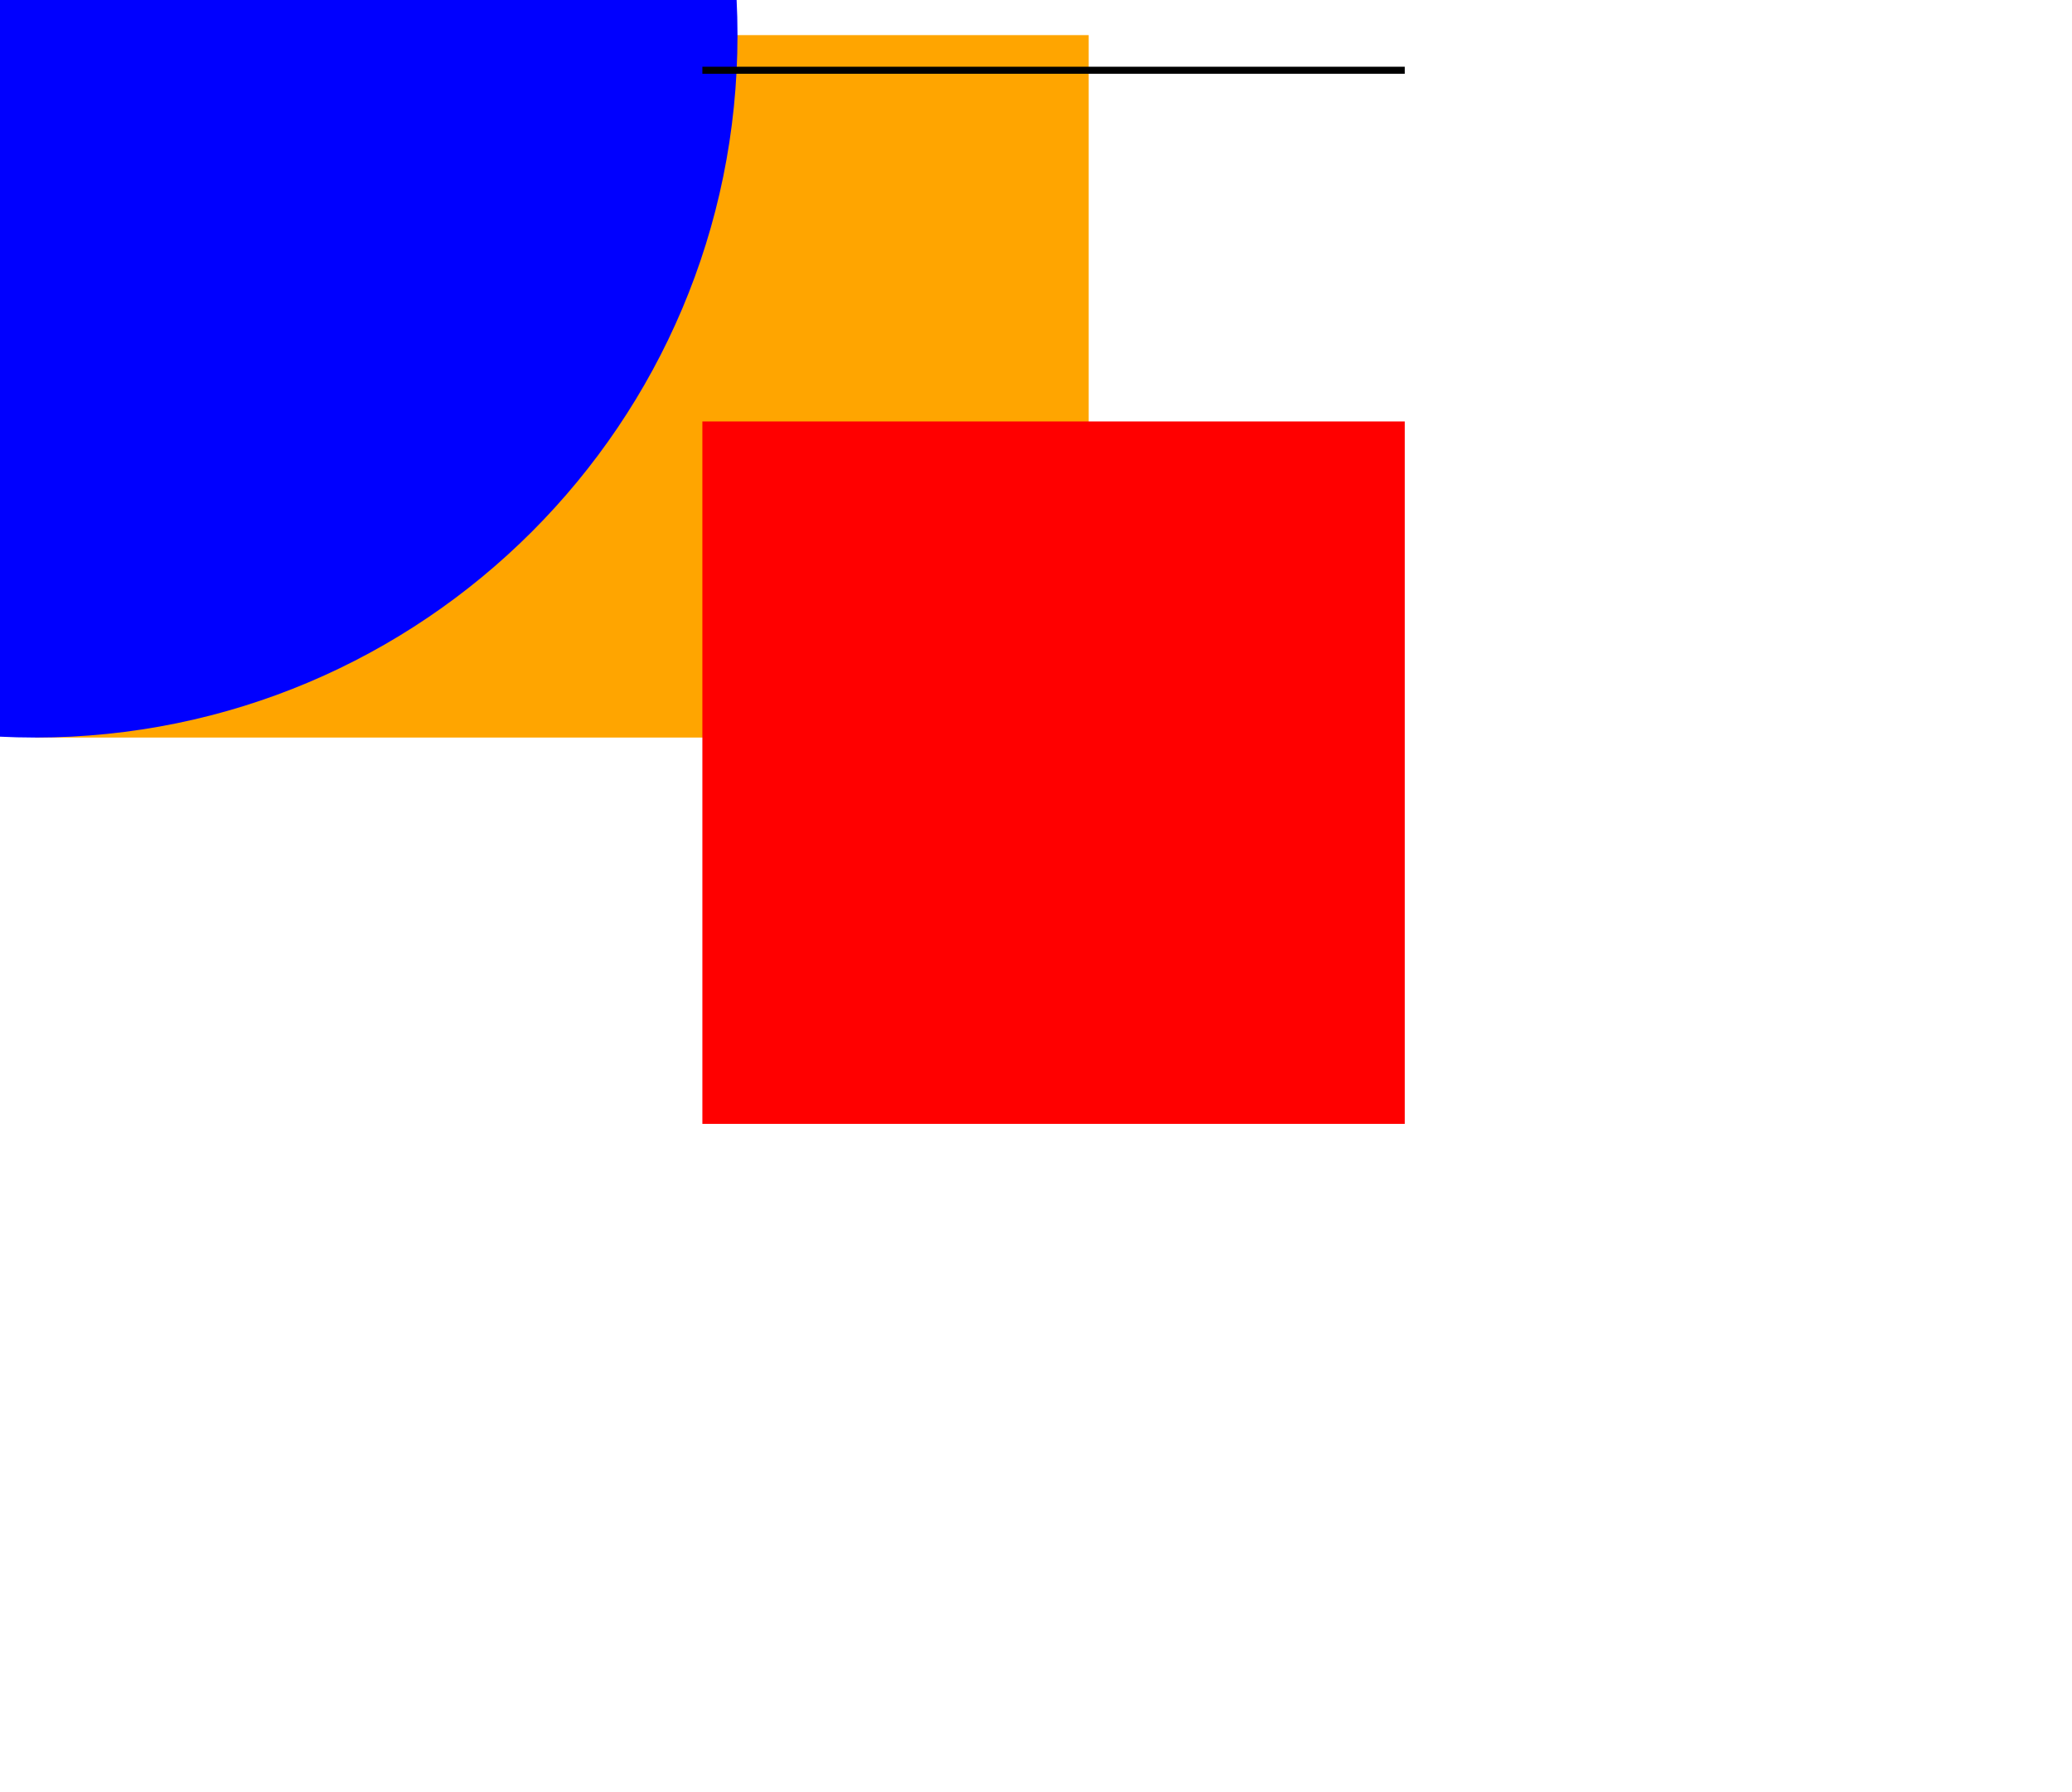
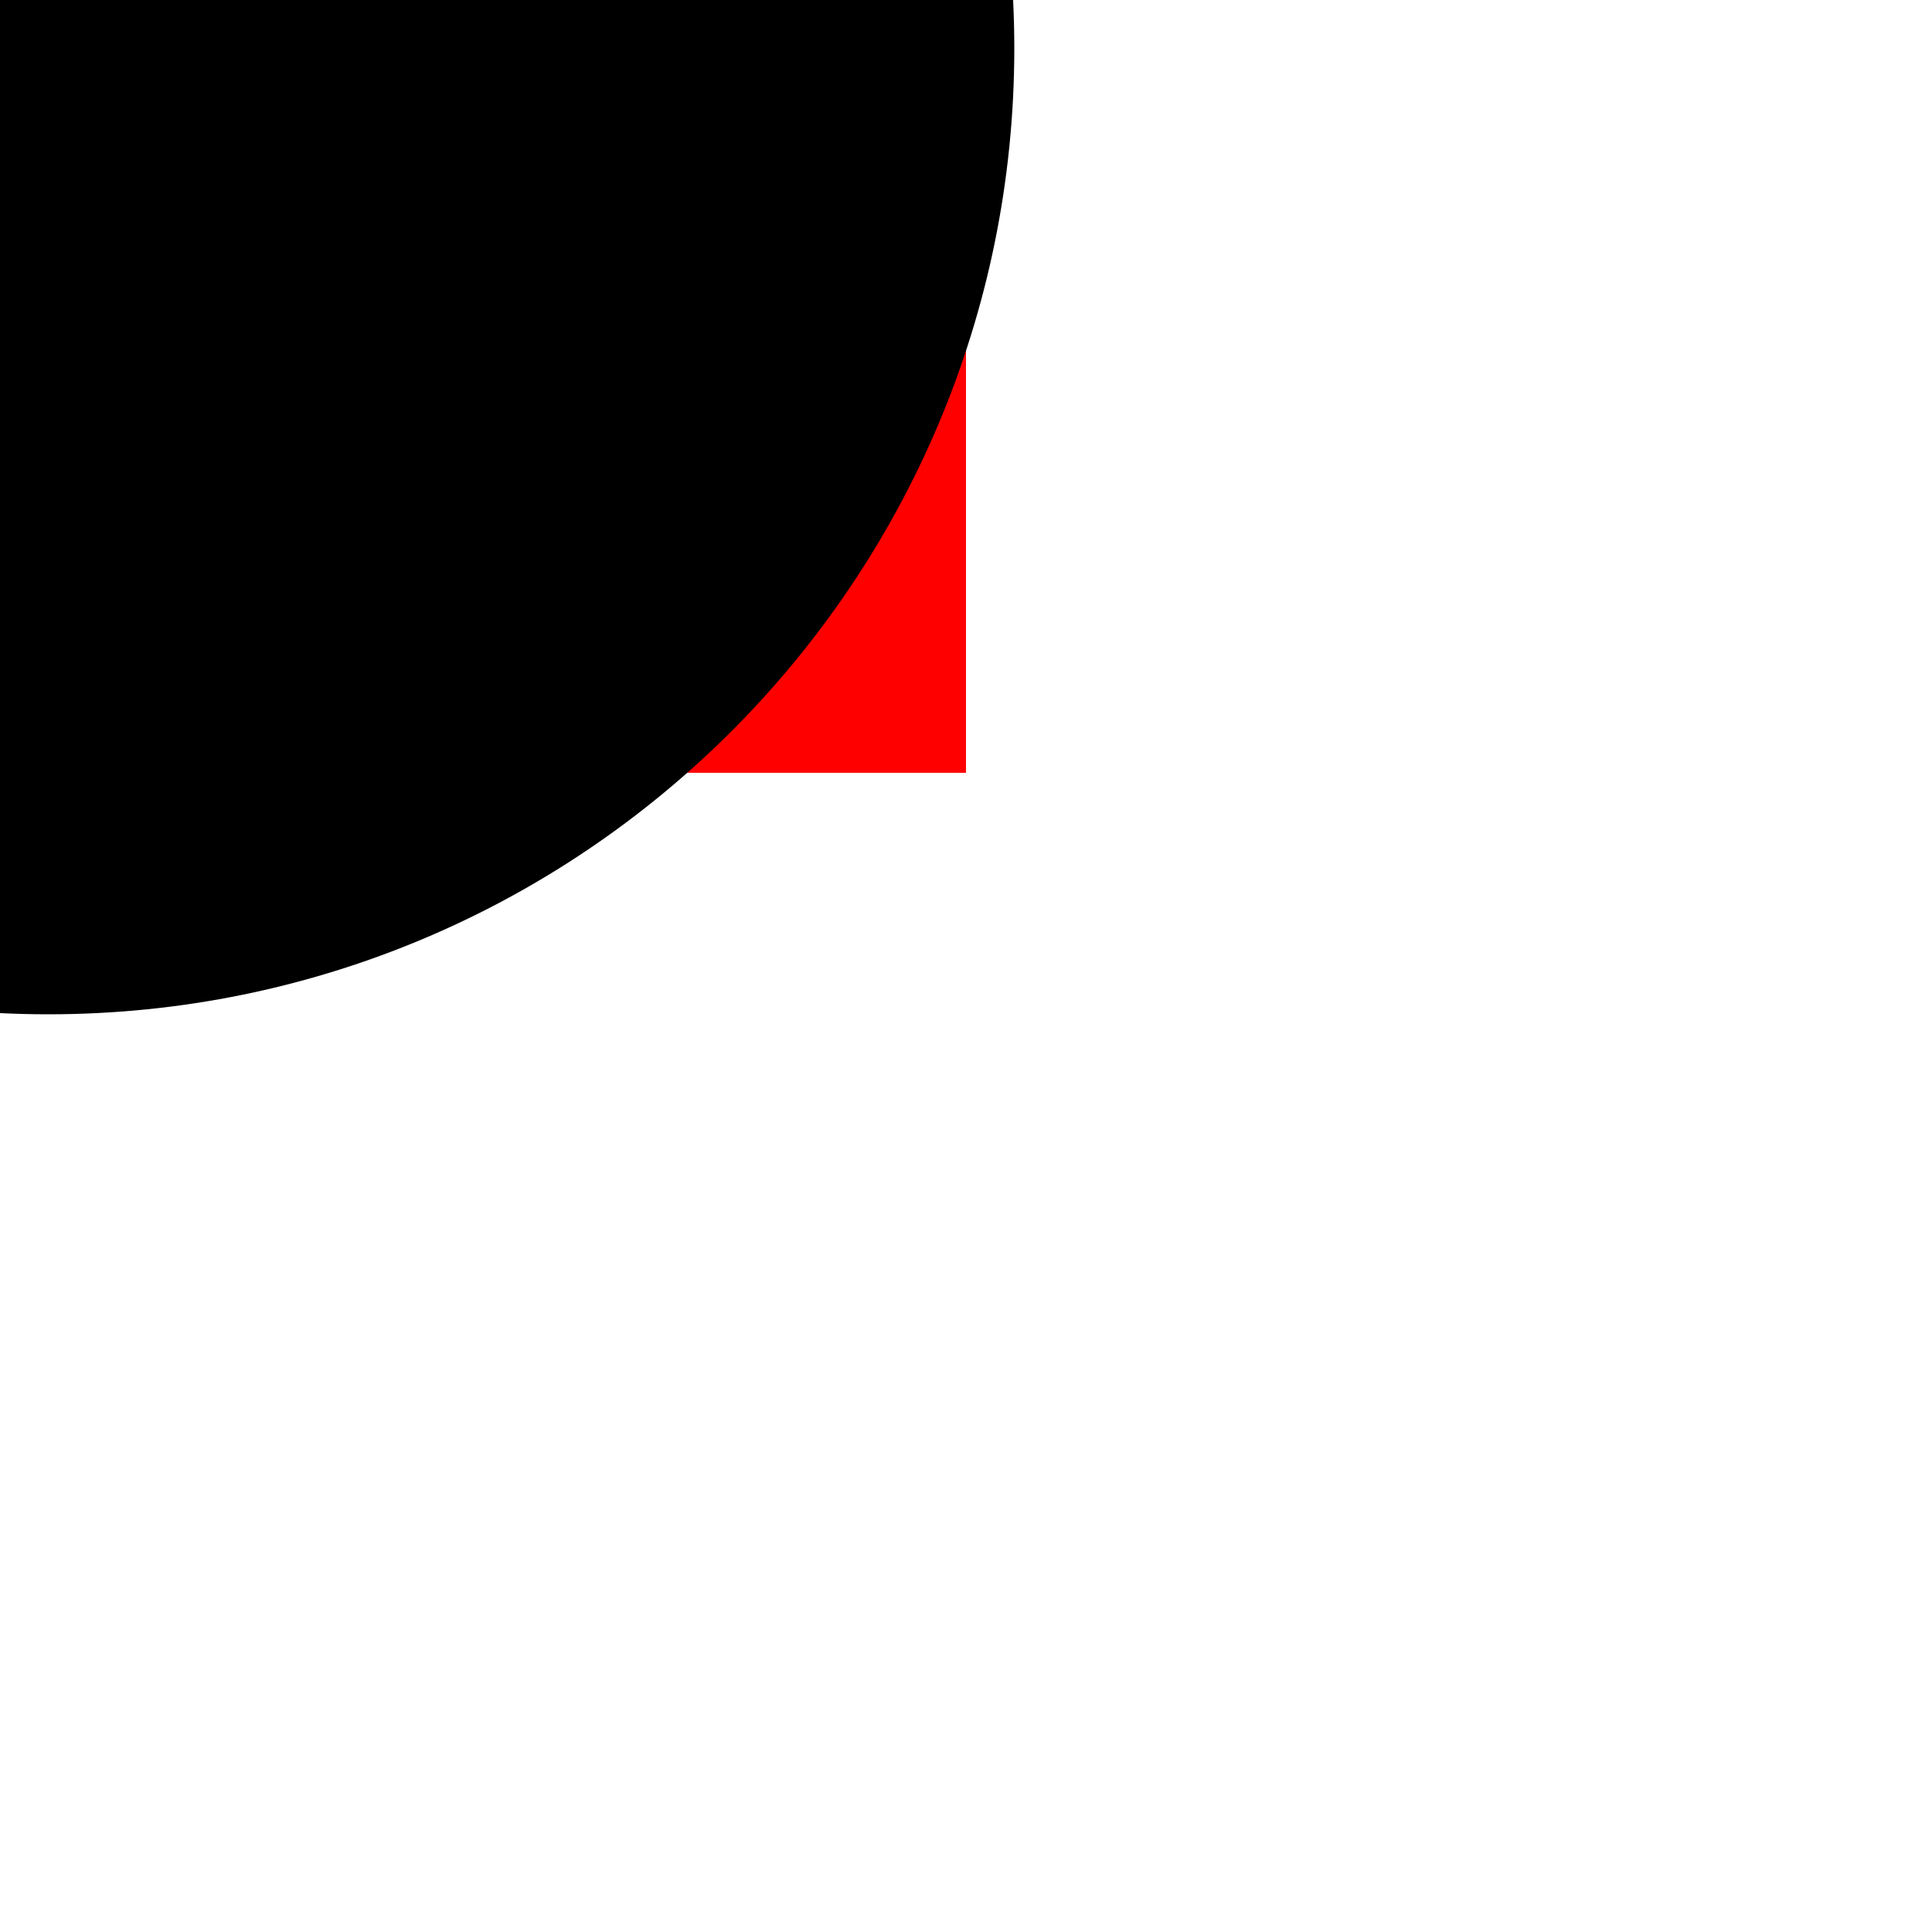
<svg xmlns="http://www.w3.org/2000/svg">
  <rect x="5" y="5" width="150" height="100" fill="orange" />
  <circle cx="5" cy="5" r="100" fill="blue" />
  <rect x="100" y="60" width="100" height="100" fill="red" />
  <line x1="100" y1="10" x2="200" y2="10" stroke="black" />
+   <circle cx="10" cy="10" r="200" fill="black" />
</svg>
